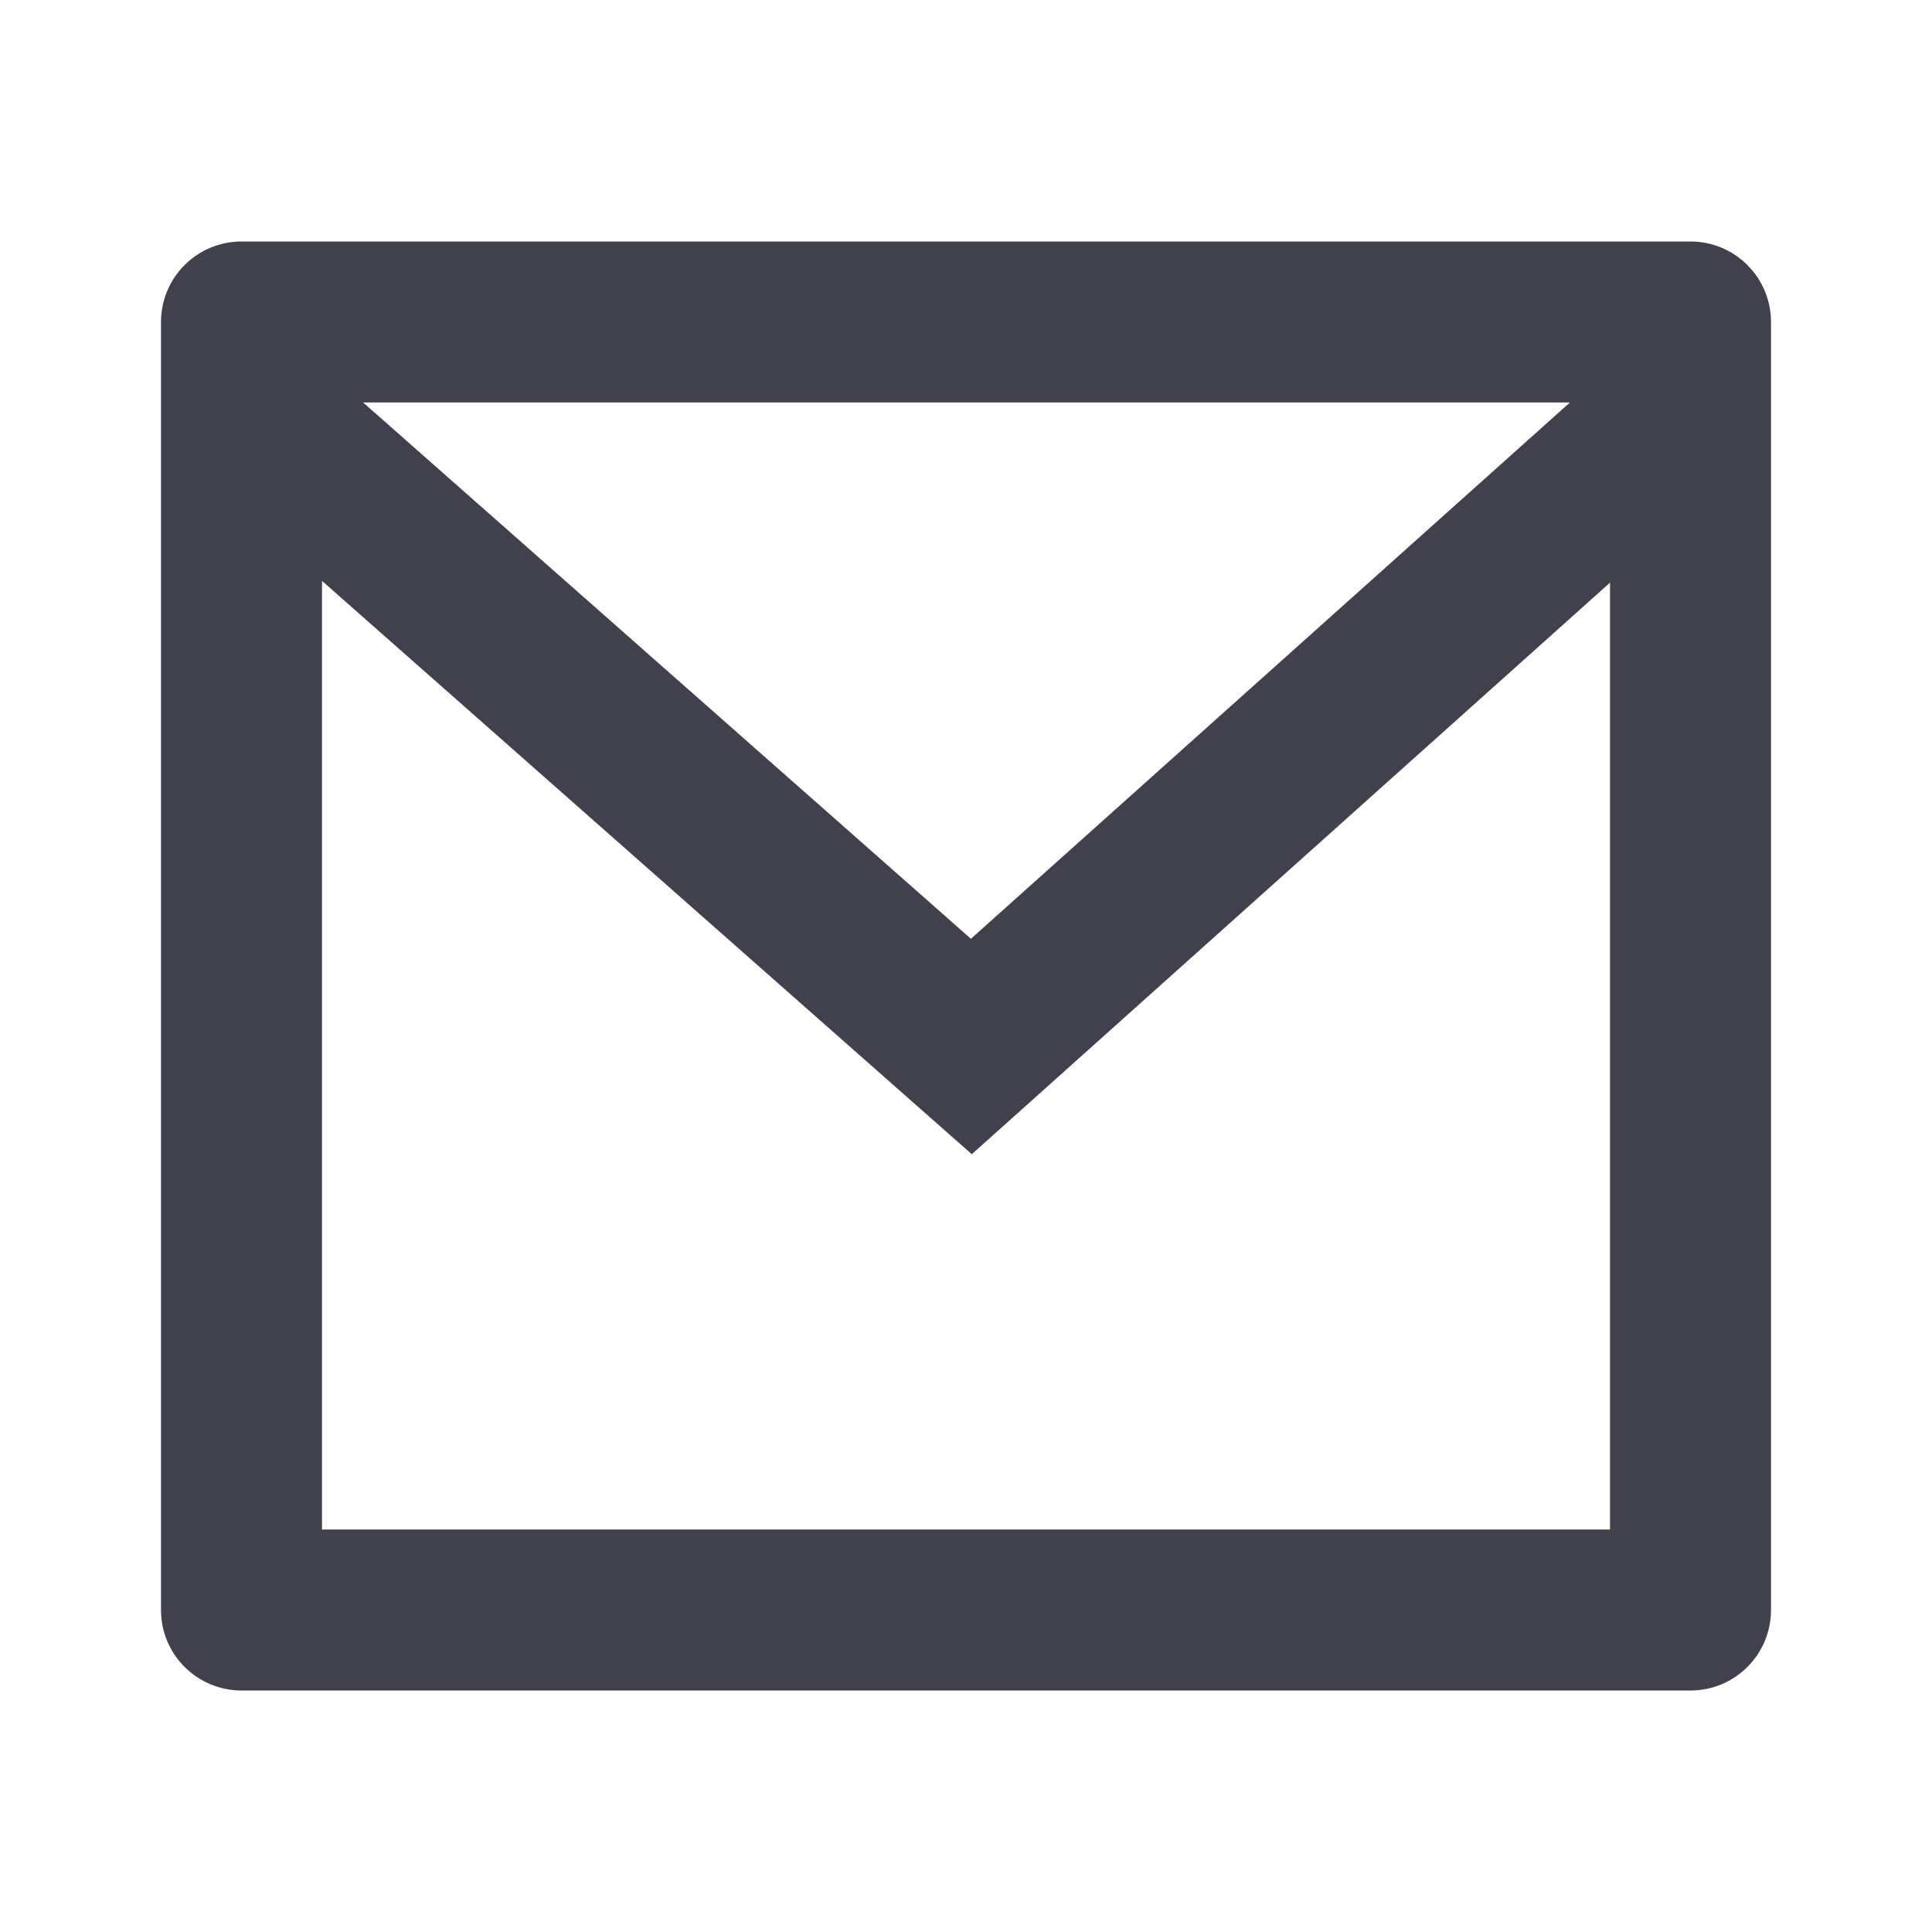
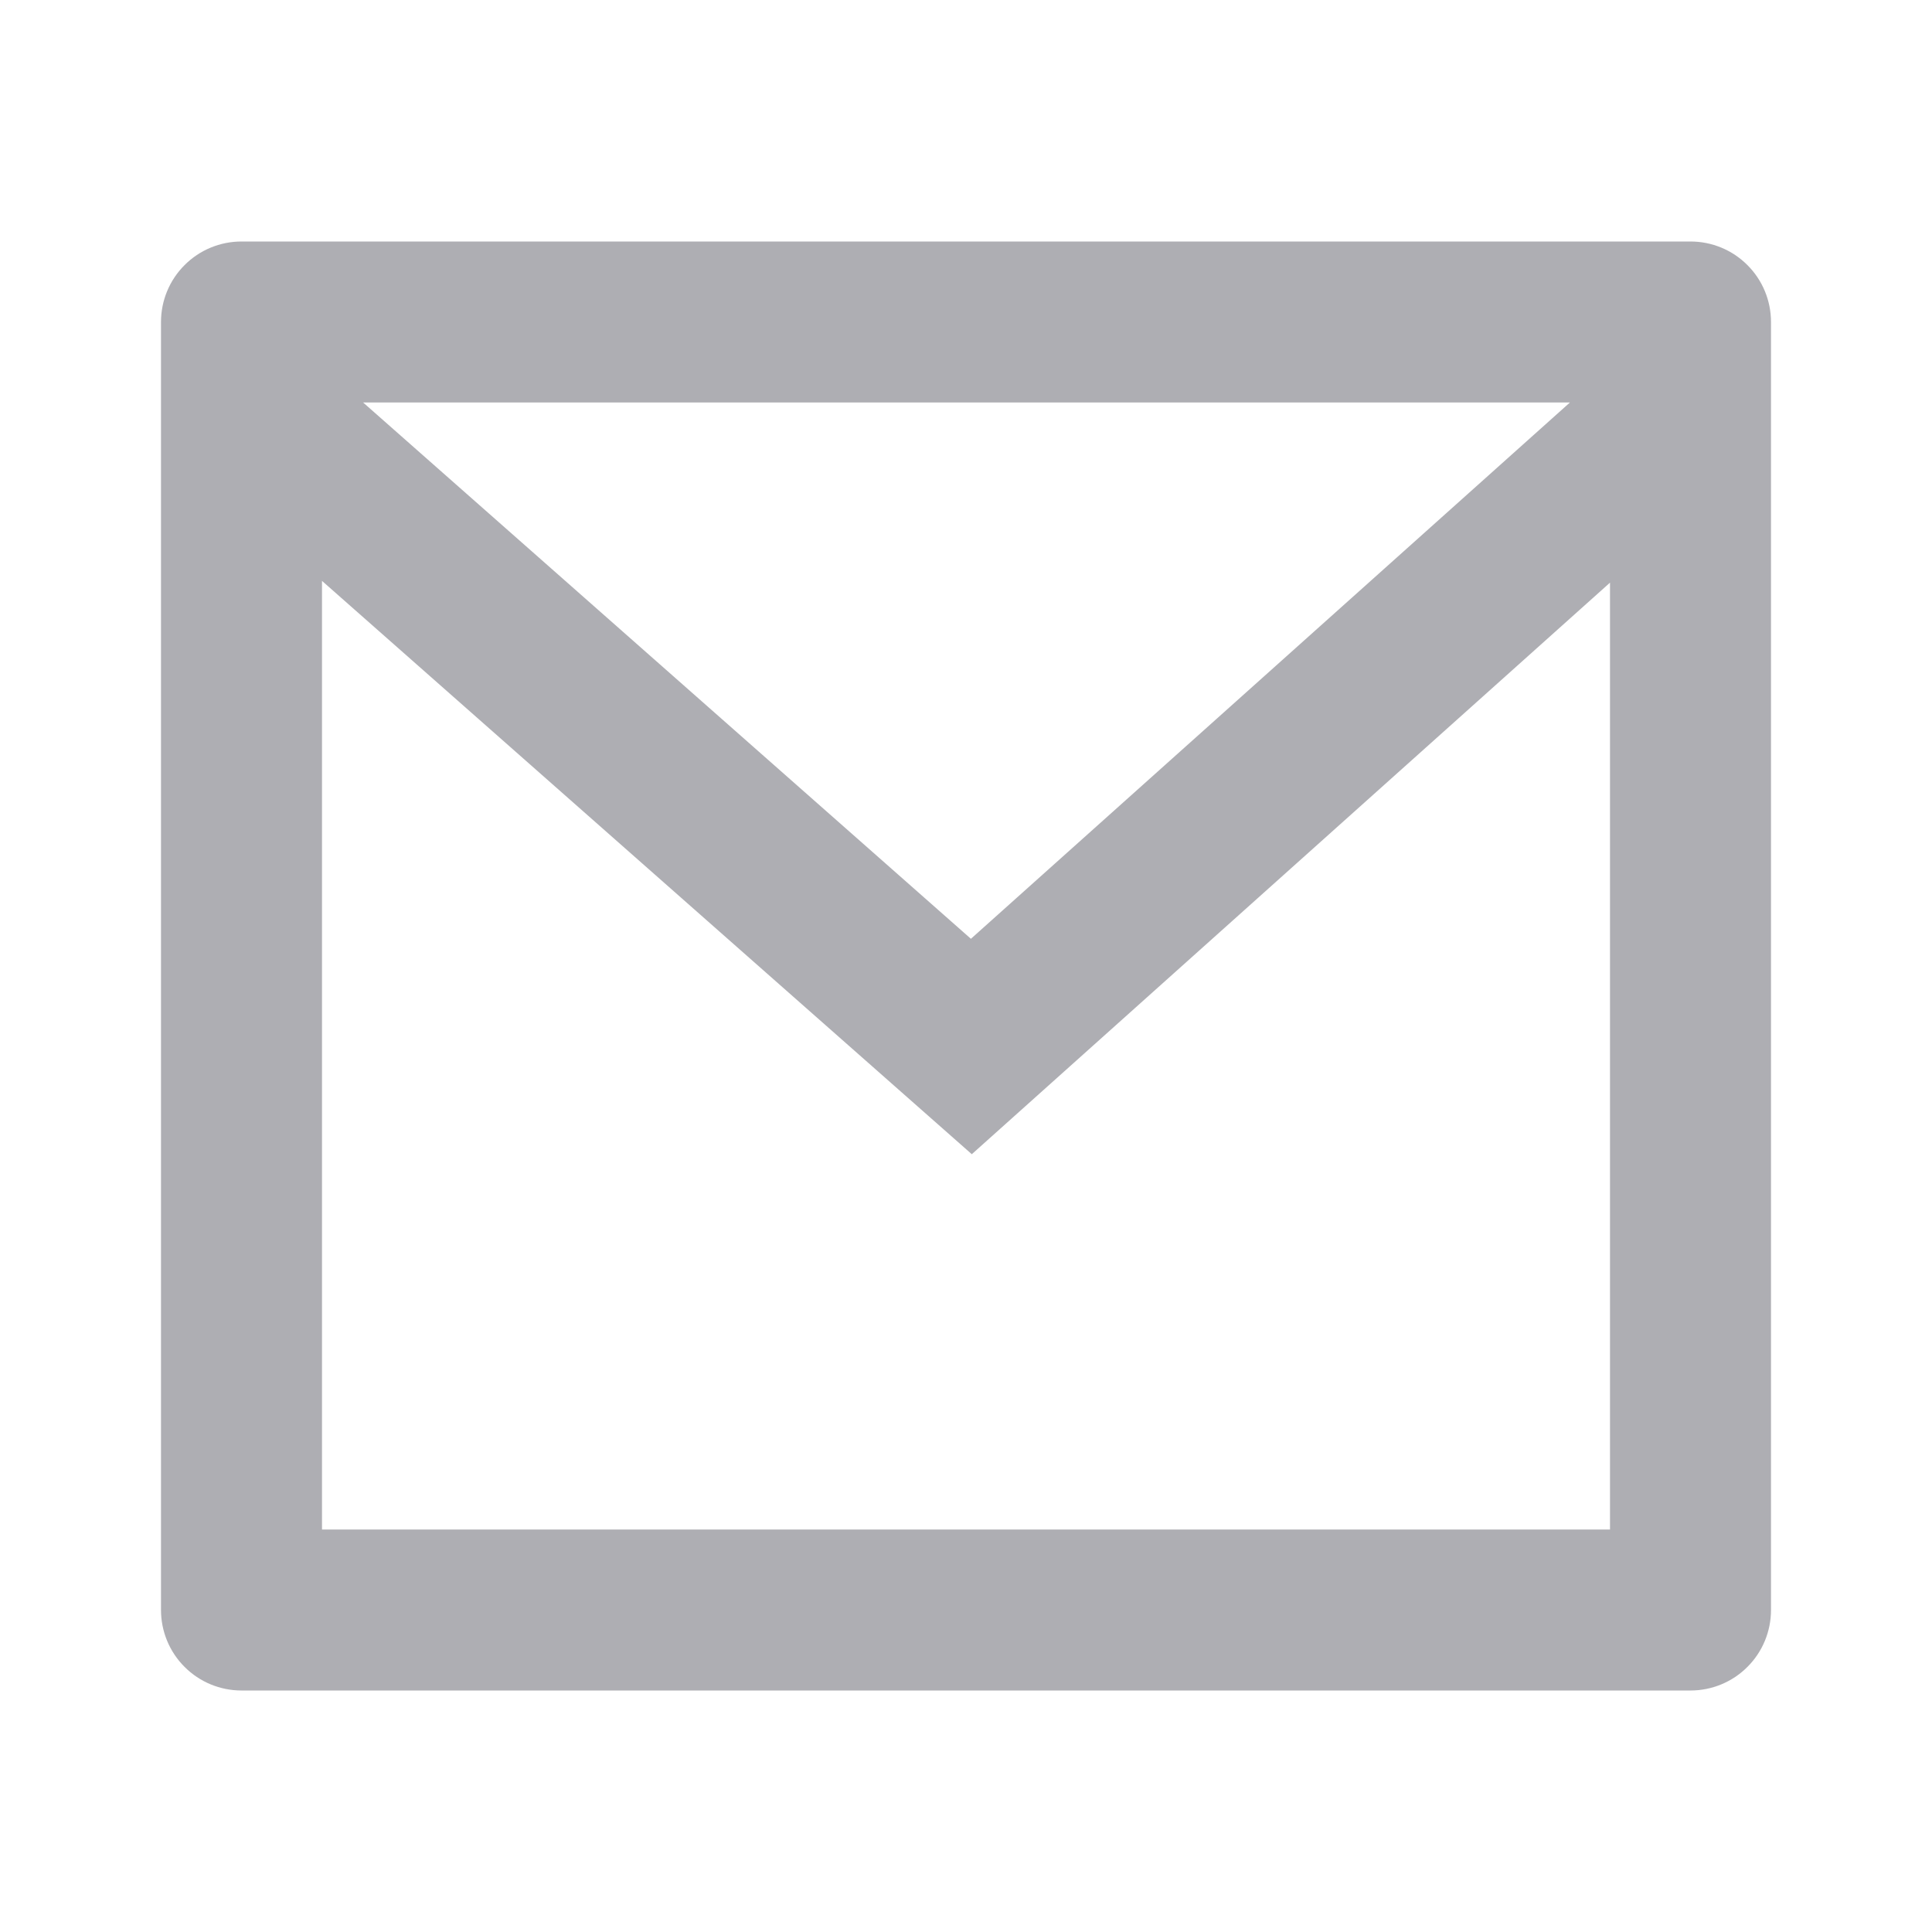
<svg xmlns="http://www.w3.org/2000/svg" width="24" height="24" viewBox="0 0 24 24" fill="none">
-   <path d="M3 3H21C21.265 3 21.52 3.105 21.707 3.293C21.895 3.48 22 3.735 22 4V20C22 20.265 21.895 20.52 21.707 20.707C21.52 20.895 21.265 21 21 21H3C2.735 21 2.48 20.895 2.293 20.707C2.105 20.52 2 20.265 2 20V4C2 3.735 2.105 3.48 2.293 3.293C2.48 3.105 2.735 3 3 3ZM20 7.238L12.072 14.338L4 7.216V19H20V7.238ZM4.511 5L12.061 11.662L19.502 5H4.511Z" fill="#41414D" />
+   <path d="M3 3H21C21.265 3 21.52 3.105 21.707 3.293C21.895 3.48 22 3.735 22 4V20C22 20.265 21.895 20.52 21.707 20.707C21.52 20.895 21.265 21 21 21H3C2.735 21 2.48 20.895 2.293 20.707C2.105 20.52 2 20.265 2 20V4C2 3.735 2.105 3.48 2.293 3.293C2.48 3.105 2.735 3 3 3ZM20 7.238L12.072 14.338L4 7.216V19H20V7.238ZM4.511 5L12.061 11.662L19.502 5H4.511Z" fill="#AEAEB3" />
</svg>
